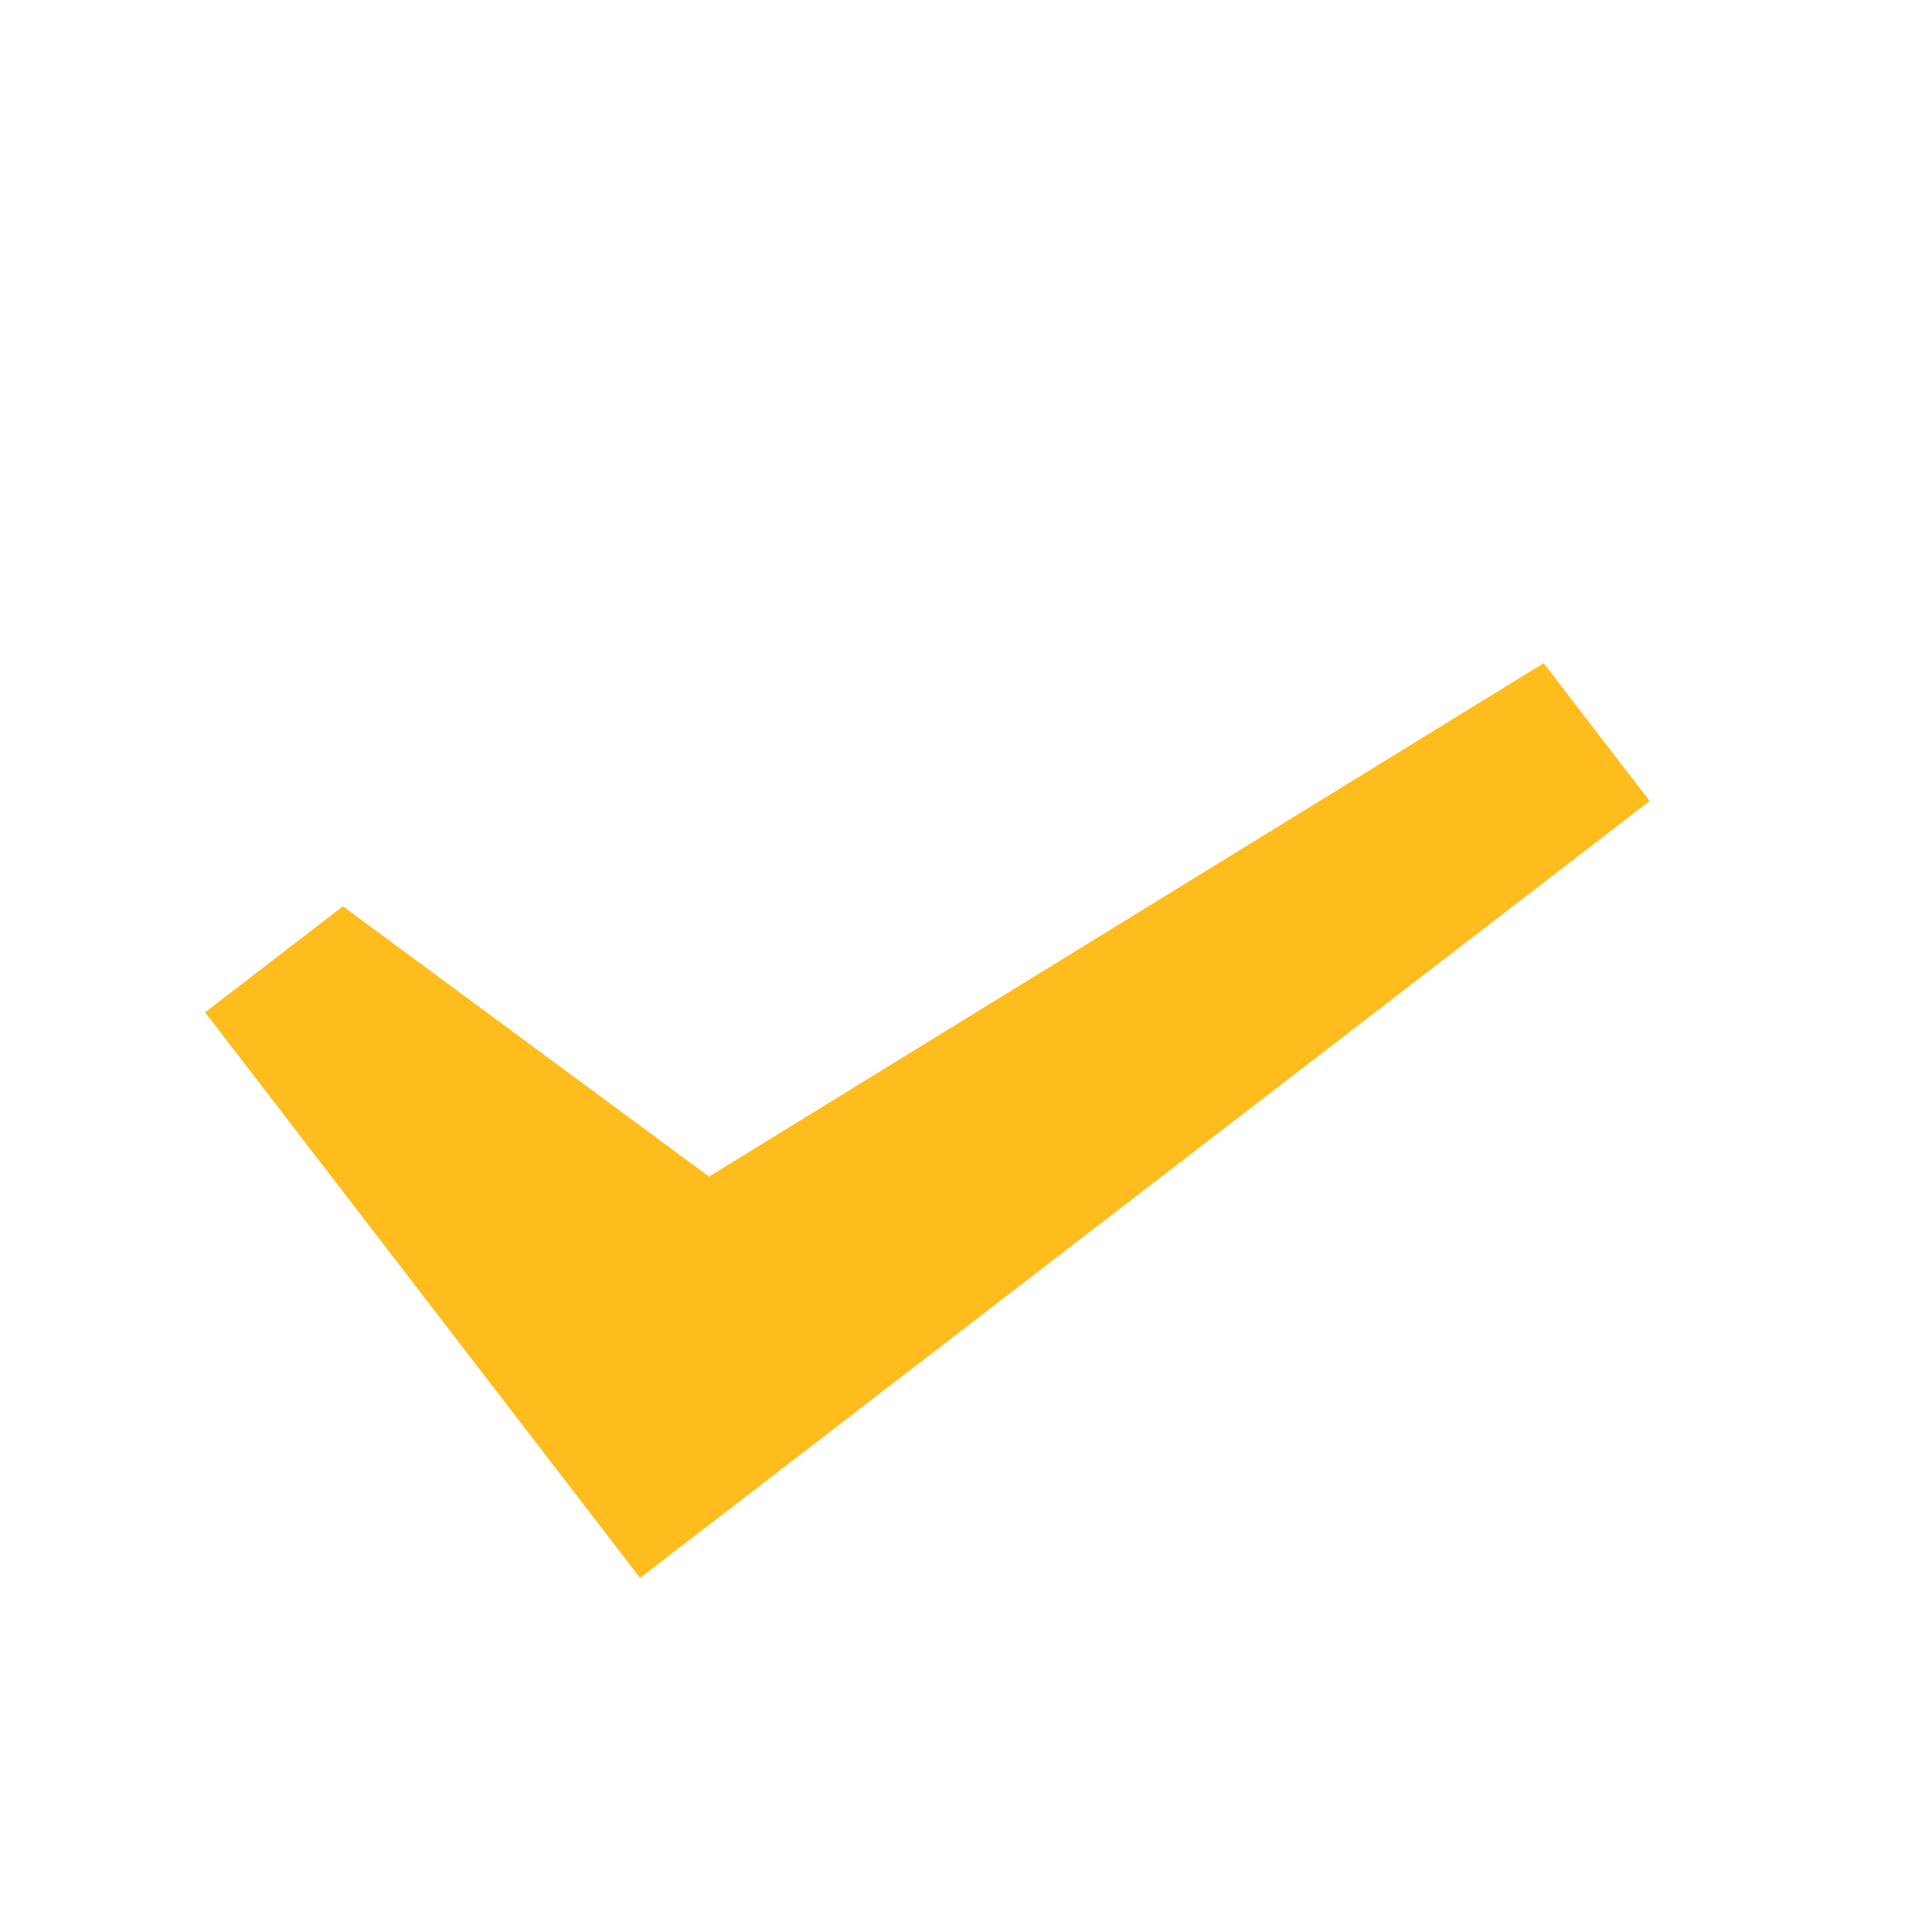
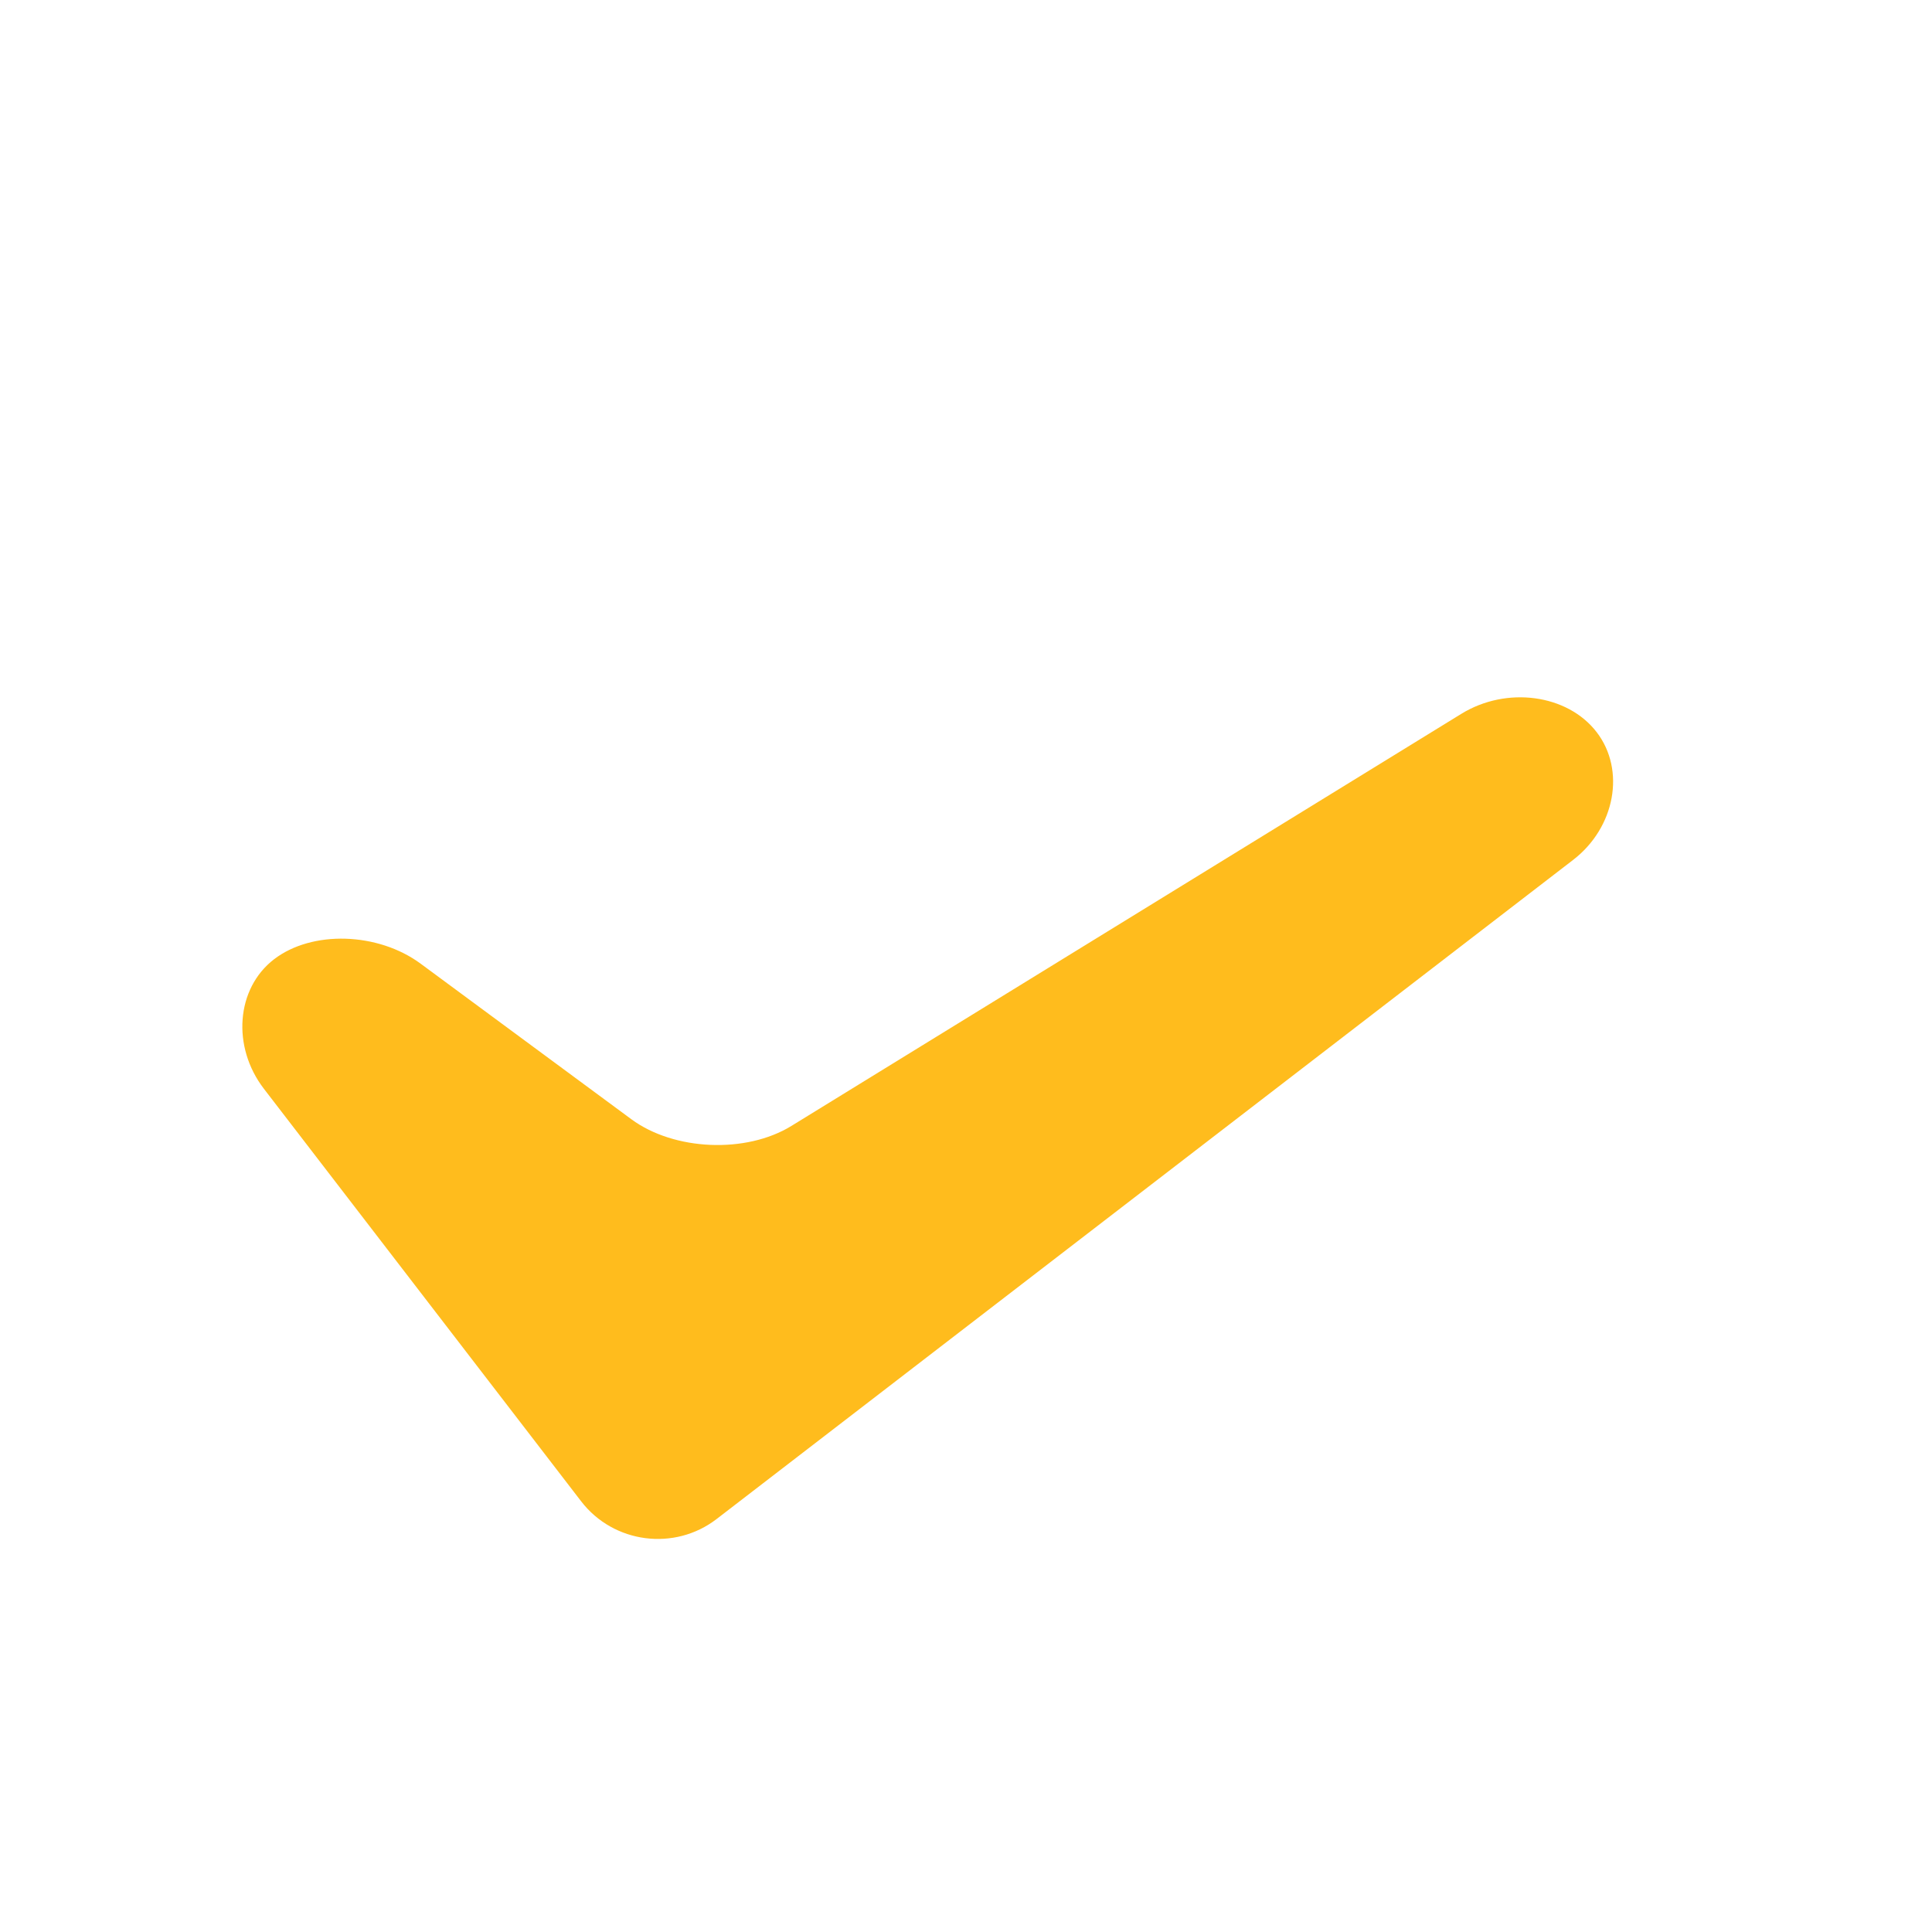
<svg xmlns="http://www.w3.org/2000/svg" version="1.1" id="Layer_1" x="0px" y="0px" width="500px" height="500px" viewBox="0 0 500 500" enable-background="new 0 0 500 500" xml:space="preserve">
-   <polygon opacity="0.9" fill="#FFB504" enable-background="new    " points="183.5,304.5 399.492,171.635 426.925,207.307   165.648,408.365 53.075,261.981 88.747,234.549 " />
+   <g opacity="0.9" enable-background="new    ">
+     <path fill="#FFB504" d="M163.387,289.652c11.062,8.167,29.695,8.954,41.407,1.75l173.404-106.668   c11.712-7.204,27.466-5.072,35.01,4.737c7.544,9.81,4.801,24.697-6.096,33.082L185.461,393.119   c-10.897,8.386-26.671,6.328-35.053-4.571L68.315,281.799c-8.382-10.9-7.214-25.99,2.596-33.534   c9.81-7.544,26.887-7.034,37.949,1.132L163.387,289.652z" />
+   </g>
</svg>
